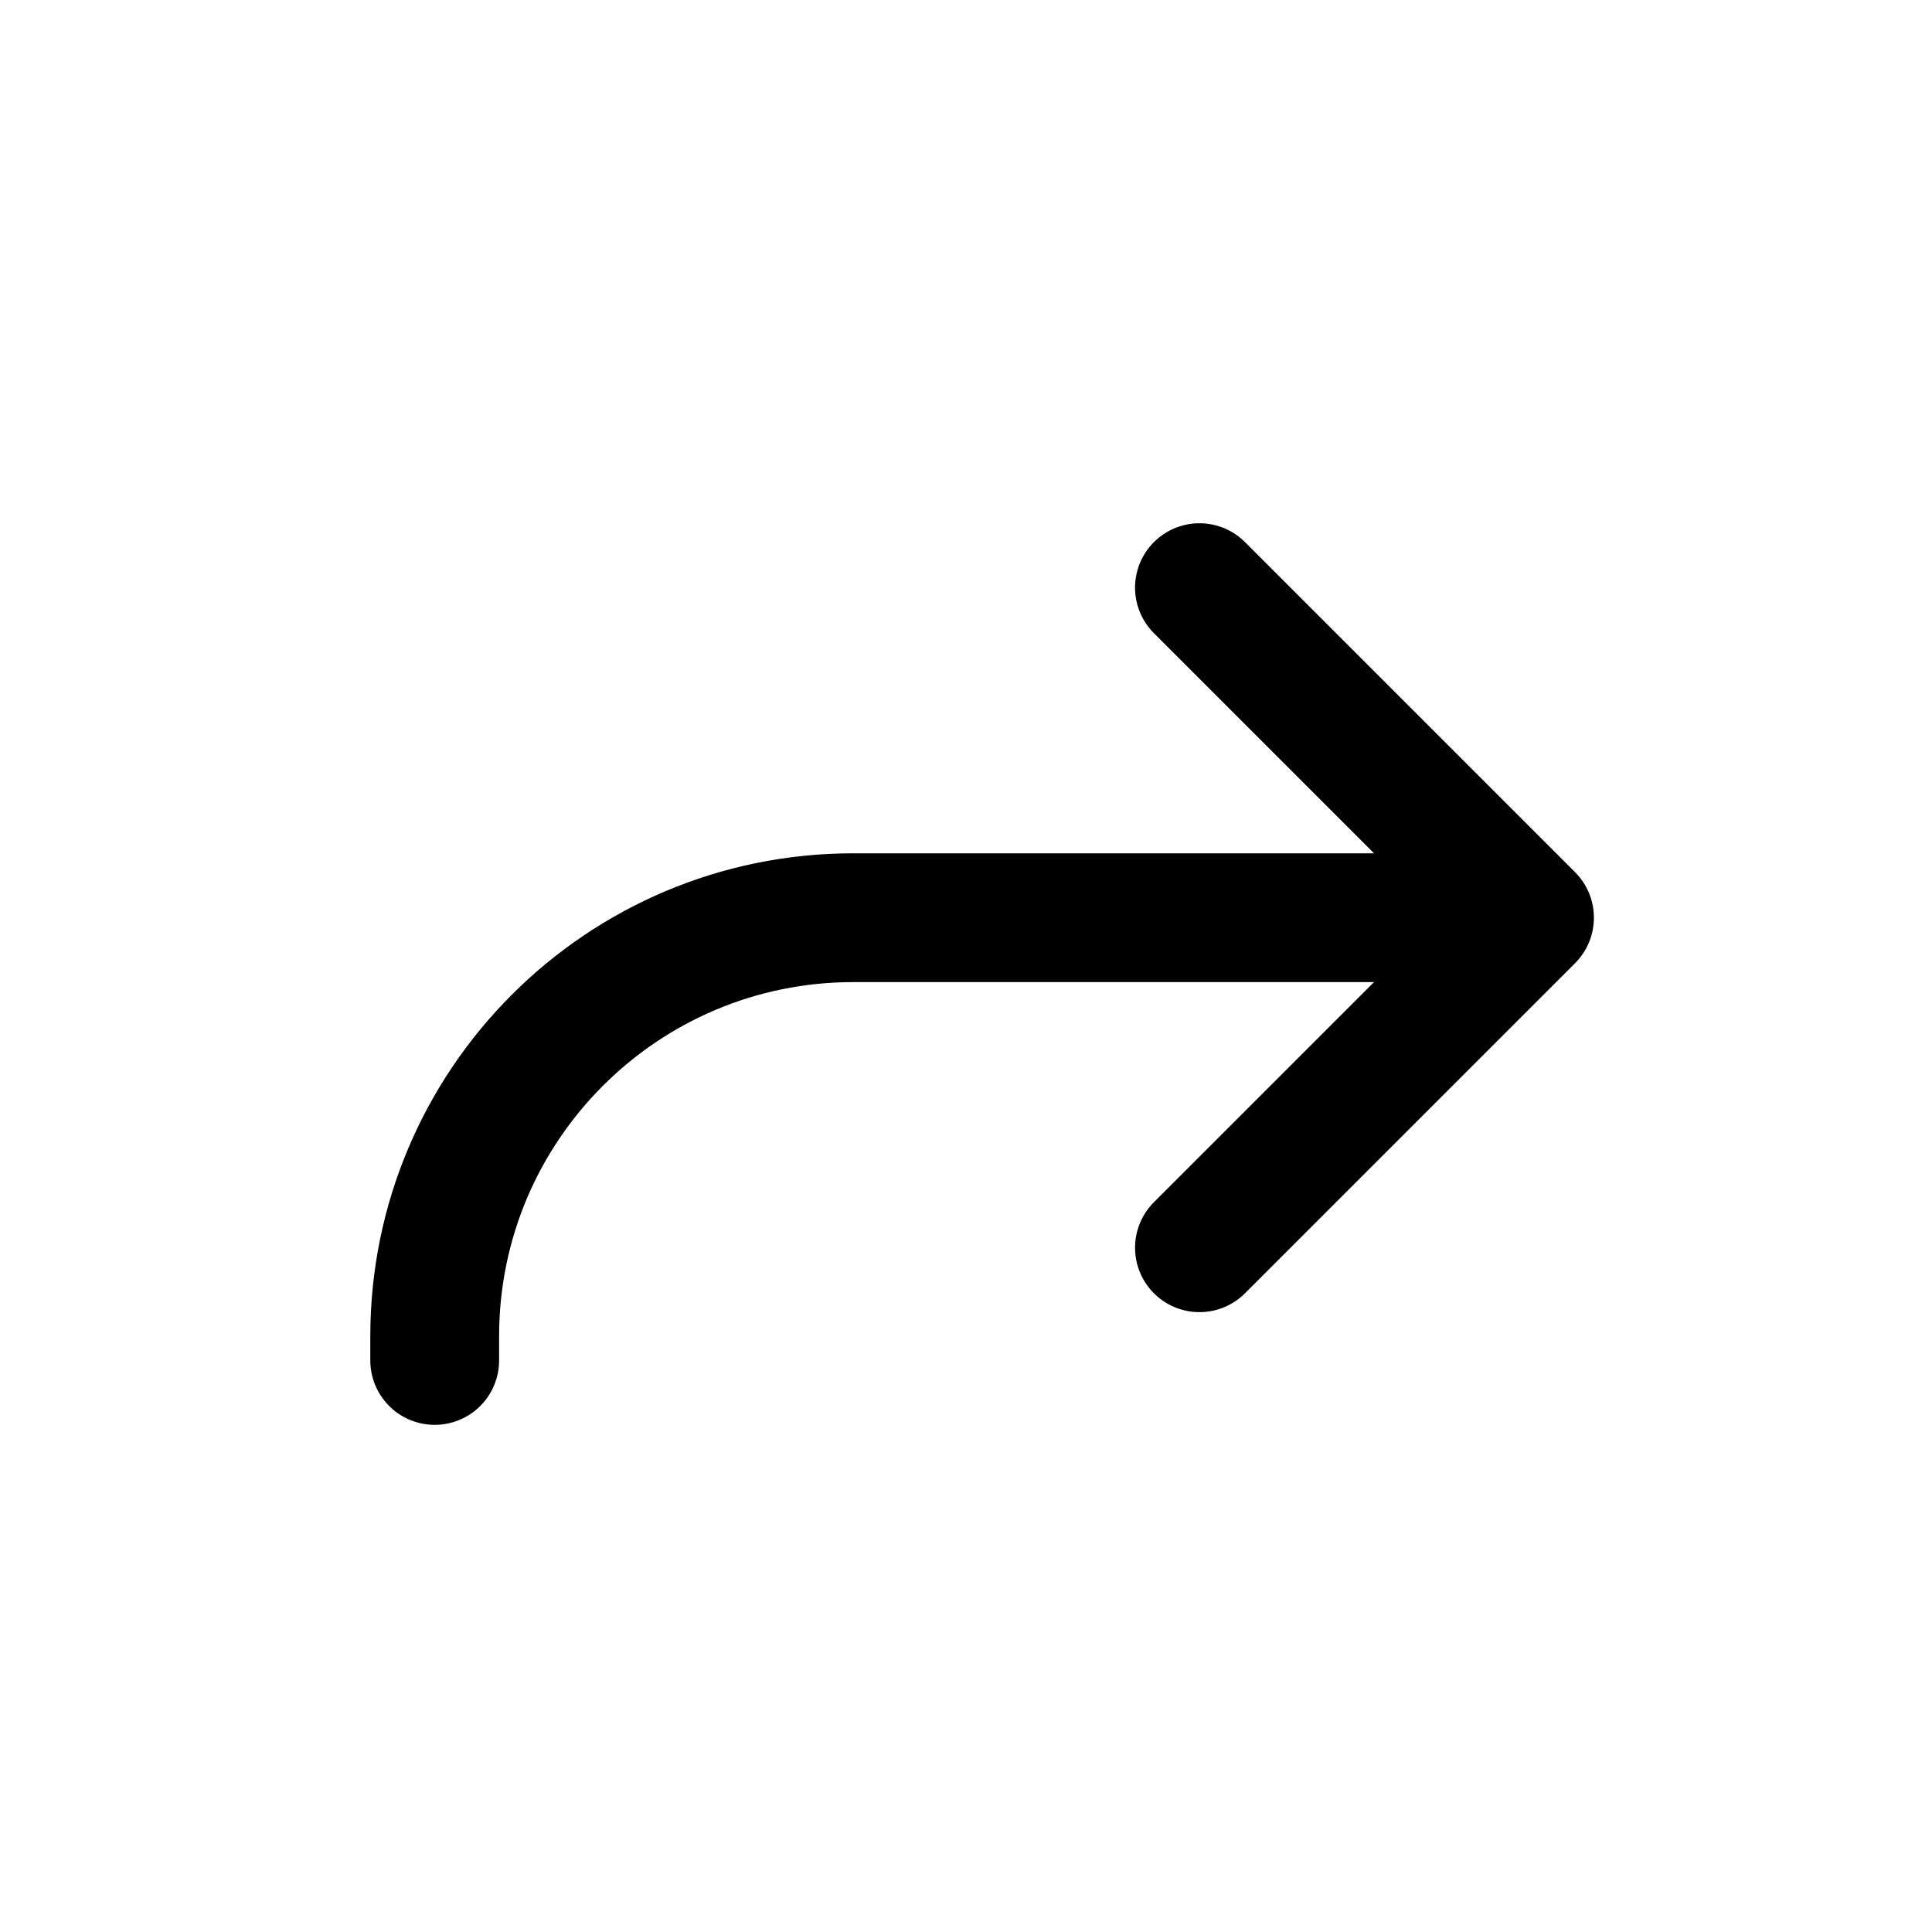
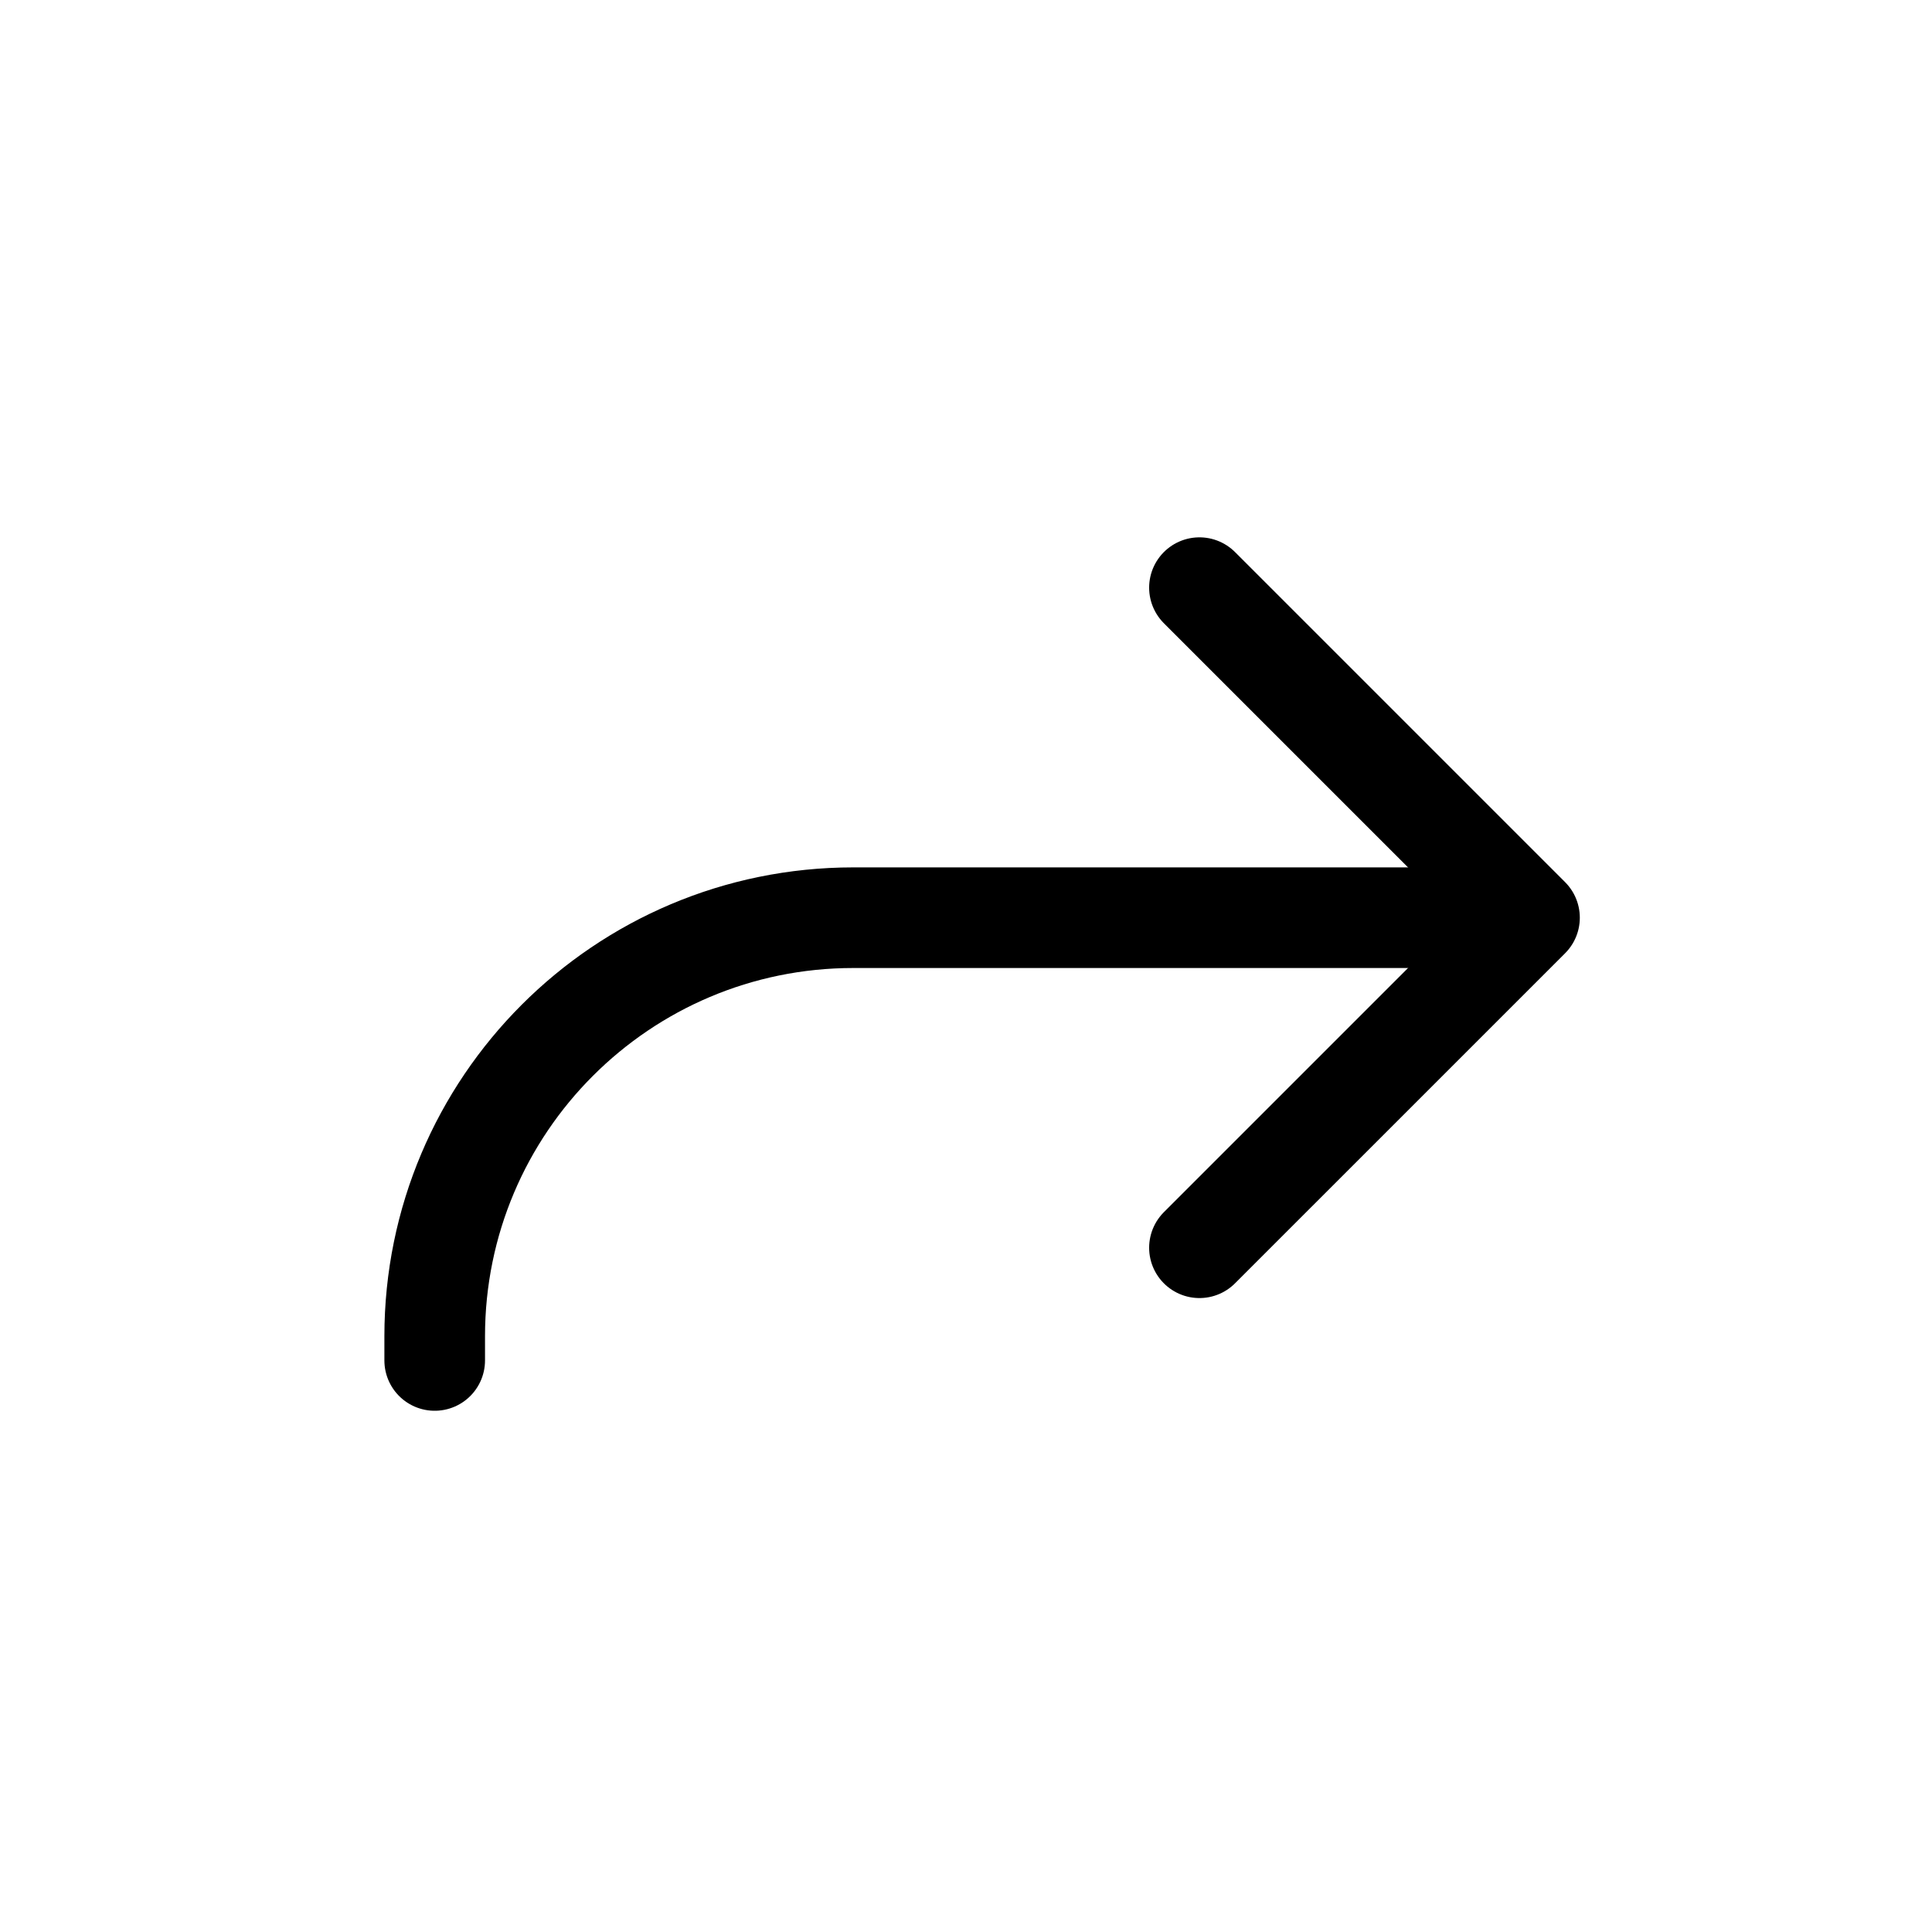
<svg xmlns="http://www.w3.org/2000/svg" width="24" height="24" viewBox="0 0 24 24" fill="none" stroke="currentColor">
-   <g stroke="currentColor" stroke-width="1.6" stroke-linecap="round" stroke-linejoin="round">
+   <g stroke="currentColor" stroke-width="1.25" stroke-linecap="round" stroke-linejoin="round">
    <path d="M14.9 7.3l4.1 4.1-4.1 4.1" />
    <path d="M18.7 11.4h-8.1a5.2 5.2 0 0 0-5.2 5.2v.3" />
  </g>
</svg>
